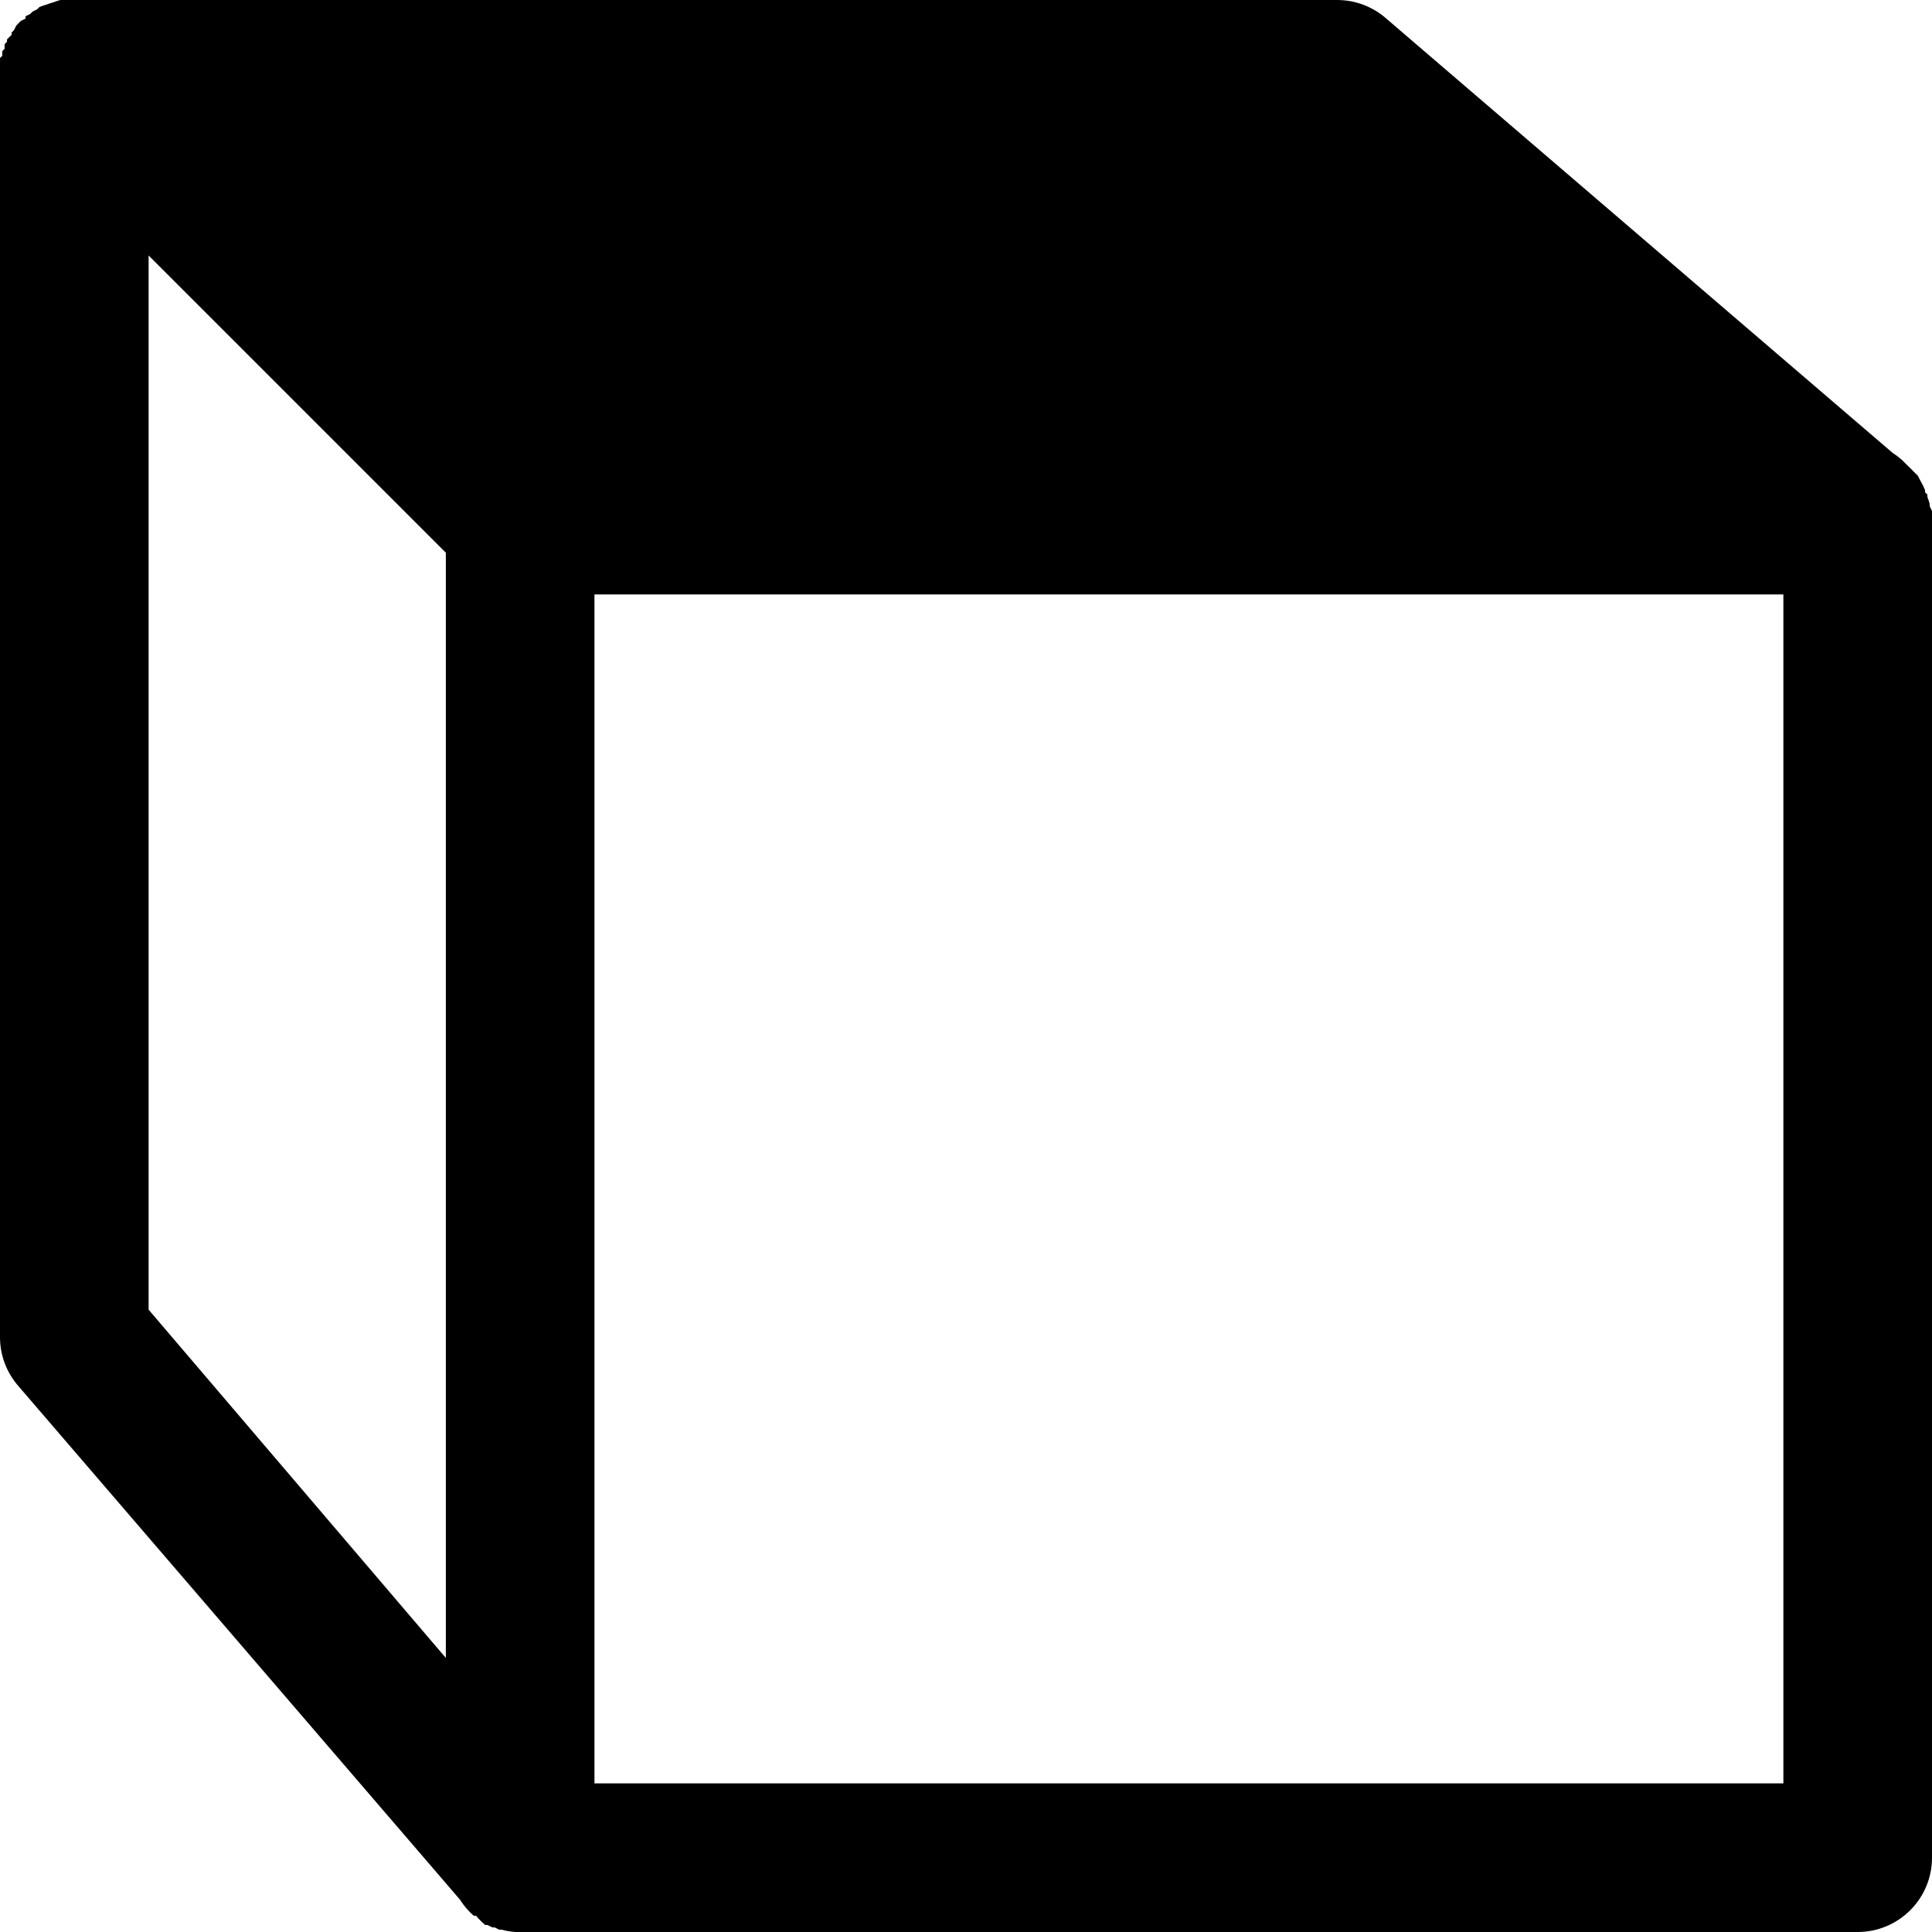
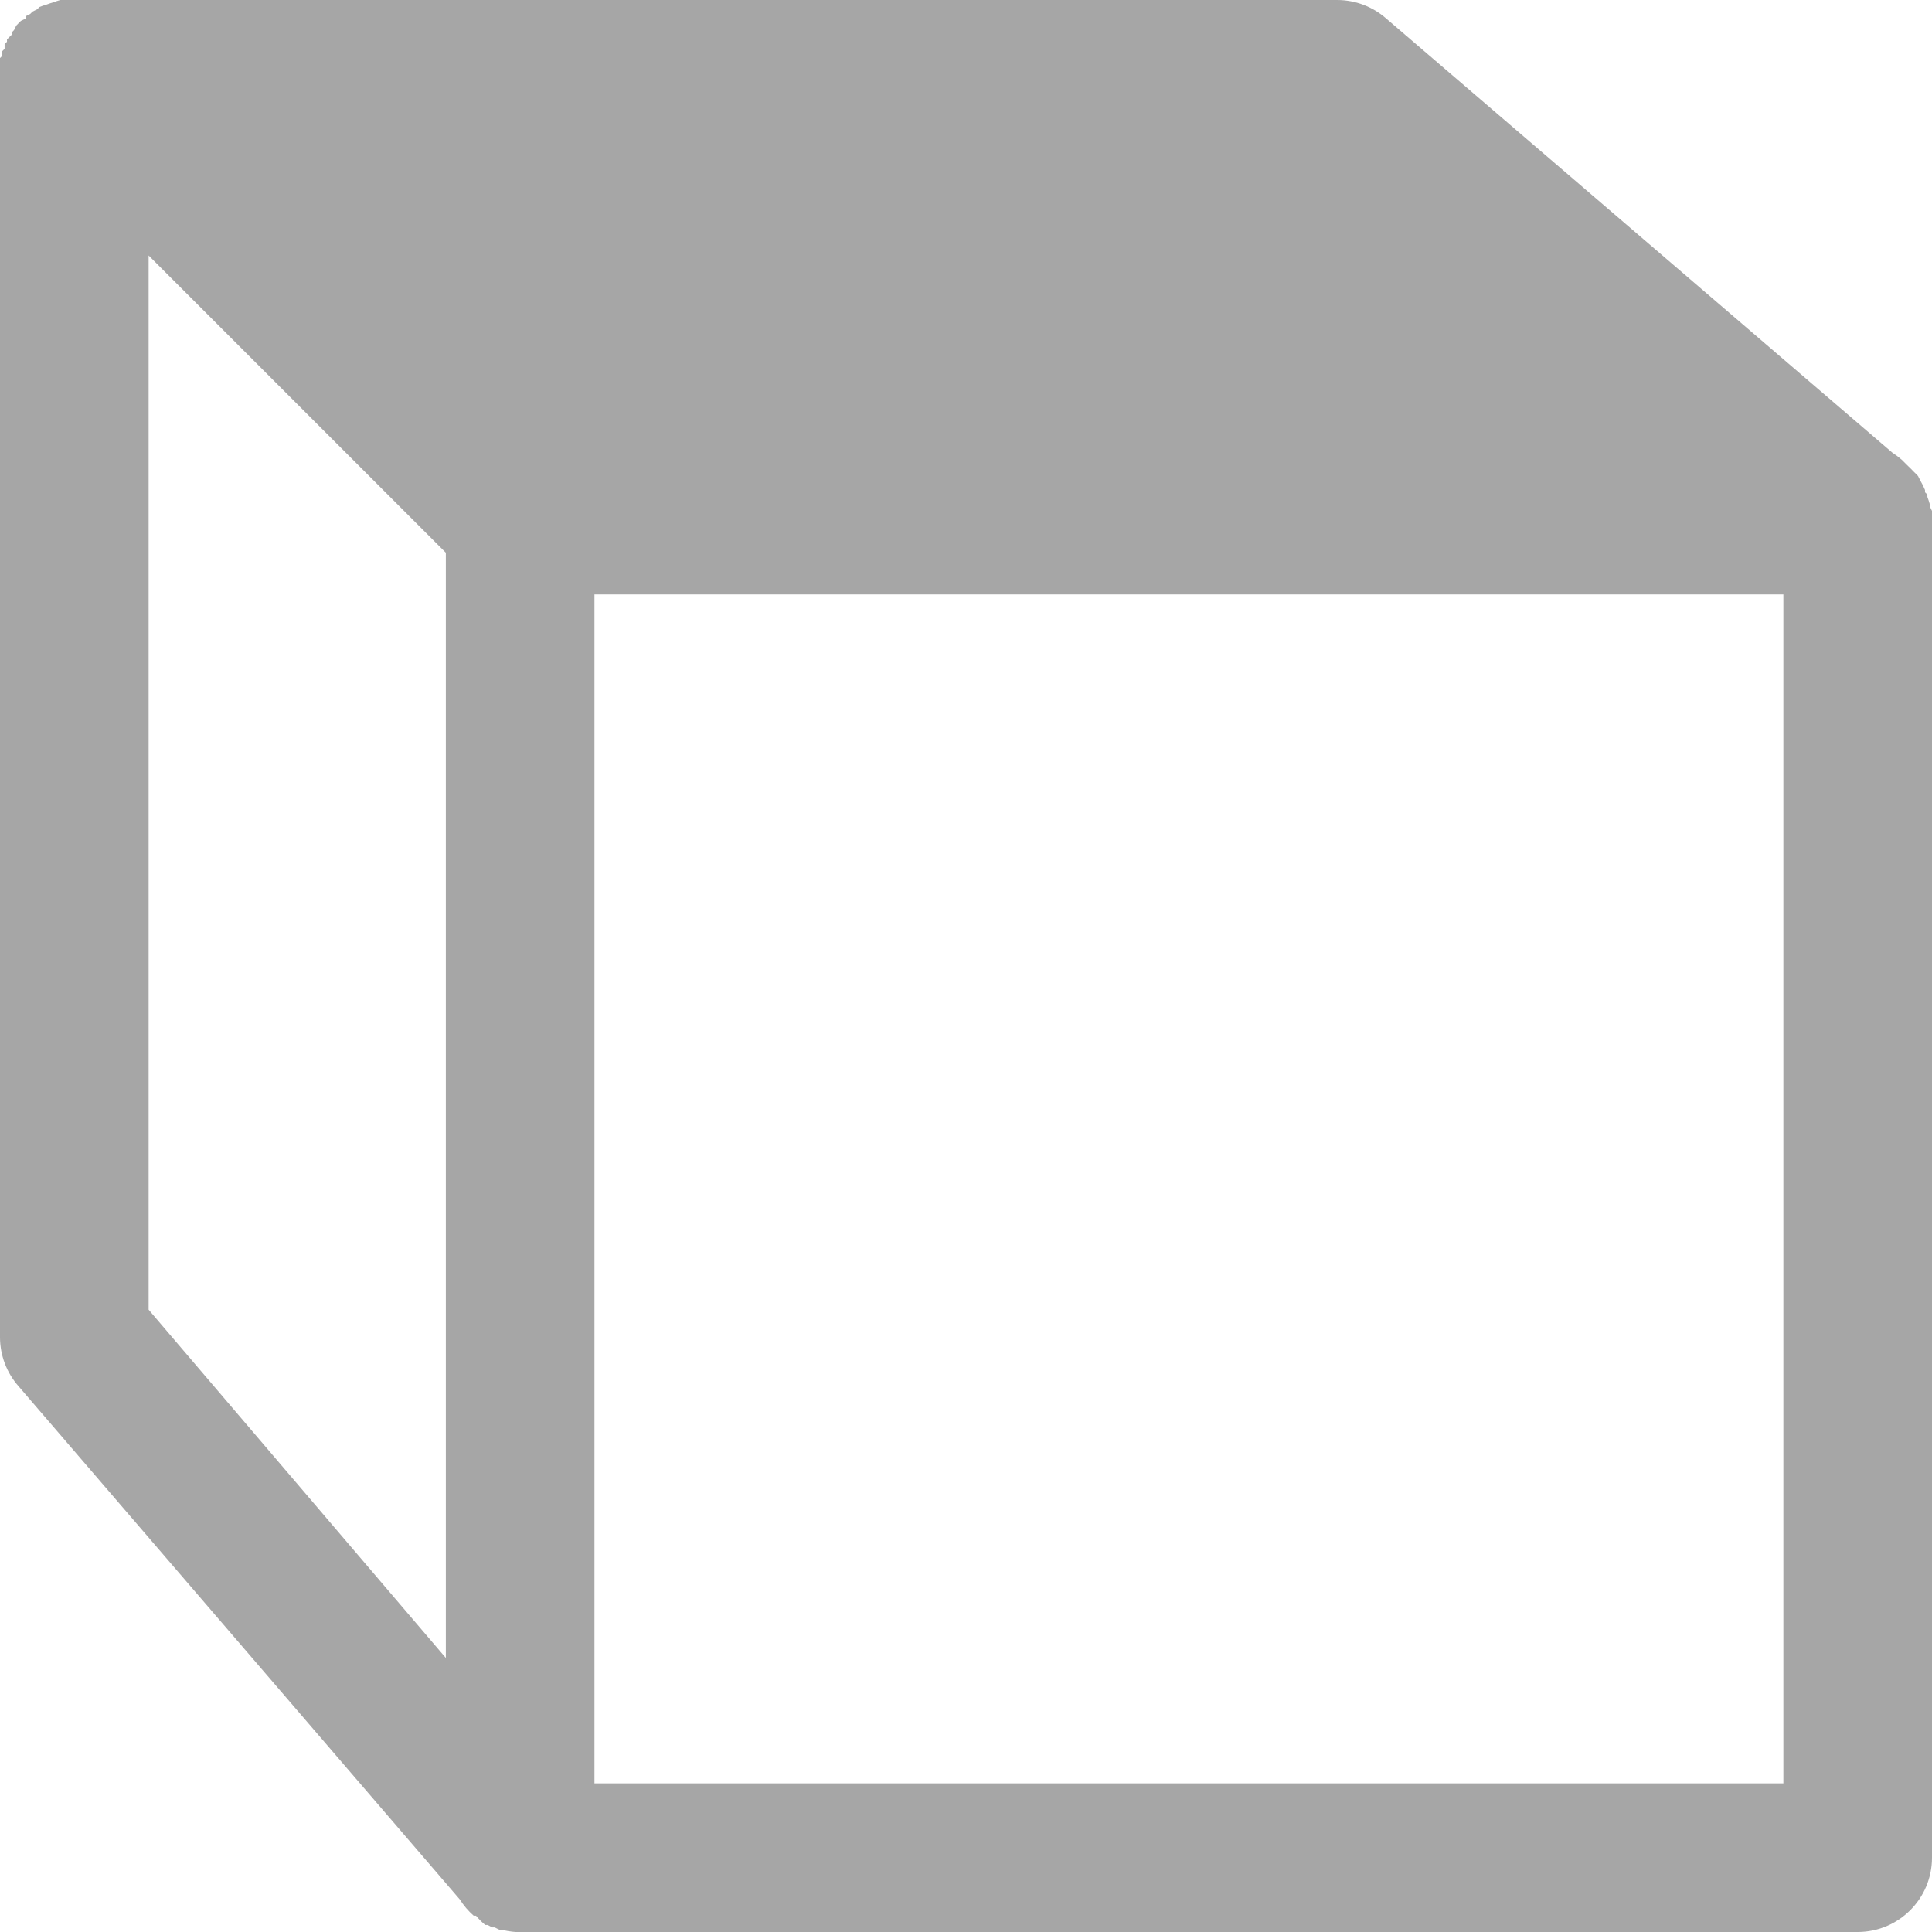
- <svg xmlns="http://www.w3.org/2000/svg" viewBox="0 0 26 26" enable-background="new 0 0 26 26">
-   <path style="text-indent:0;text-align:start;line-height:normal;text-transform:none;block-progression:tb;-inkscape-font-specification:Bitstream Vera Sans" d="M 0.812 0 A 1 1 0 0 0 0.719 0.031 A 1 1 0 0 0 0.625 0.062 A 1 1 0 0 0 0.531 0.094 A 1 1 0 0 0 0.5 0.125 A 1 1 0 0 0 0.438 0.156 A 1 1 0 0 0 0.406 0.188 A 1 1 0 0 0 0.344 0.219 A 1 1 0 0 0 0.344 0.25 A 1 1 0 0 0 0.281 0.281 A 1 1 0 0 0 0.25 0.312 A 1 1 0 0 0 0.219 0.344 A 1 1 0 0 0 0.188 0.406 A 1 1 0 0 0 0.156 0.438 A 1 1 0 0 0 0.156 0.469 A 1 1 0 0 0 0.094 0.531 A 1 1 0 0 0 0.094 0.562 A 1 1 0 0 0 0.062 0.594 A 1 1 0 0 0 0.062 0.656 A 1 1 0 0 0 0.031 0.688 A 1 1 0 0 0 0.031 0.75 A 1 1 0 0 0 0 0.781 A 1 1 0 0 0 0 0.844 A 1 1 0 0 0 0 1.188 L 0 18 A 1 1 0 0 0 0.25 18.656 L 6.188 25.562 A 1 1 0 0 0 6.375 25.781 A 1 1 0 0 0 6.406 25.781 A 1 1 0 0 0 6.531 25.906 A 1 1 0 0 0 6.562 25.906 A 1 1 0 0 0 6.625 25.938 A 1 1 0 0 0 6.656 25.938 A 1 1 0 0 0 6.719 25.969 A 1 1 0 0 0 6.75 25.969 A 1 1 0 0 0 6.938 26 A 1 1 0 0 0 7 26 A 1 1 0 0 0 7.062 26 L 25 26 A 1 1 0 0 0 26 25 L 26 7.062 A 1 1 0 0 0 26 7 A 1 1 0 0 0 26 6.969 A 1 1 0 0 0 26 6.906 A 1 1 0 0 0 26 6.875 A 1 1 0 0 0 25.969 6.812 A 1 1 0 0 0 25.969 6.781 A 1 1 0 0 0 25.938 6.688 A 1 1 0 0 0 25.938 6.656 A 1 1 0 0 0 25.906 6.625 A 1 1 0 0 0 25.906 6.594 A 1 1 0 0 0 25.844 6.469 A 1 1 0 0 0 25.812 6.406 A 1 1 0 0 0 25.75 6.344 A 1 1 0 0 0 25.688 6.281 A 1 1 0 0 0 25.656 6.25 L 25.594 6.188 A 1 1 0 0 0 25.469 6.094 L 18.656 0.25 A 1 1 0 0 0 18 0 L 1.188 0 L 1 0 A 1 1 0 0 0 0.906 0 A 1 1 0 0 0 0.812 0 z M 2 3.438 L 6 7.438 L 6 22.312 L 2 17.625 L 2 3.438 z M 8 8 L 24 8 L 24 24 L 8 24 L 8 8 z" overflow="visible" enable-background="accumulate" font-family="Bitstream Vera Sans" />
+ <svg xmlns="http://www.w3.org/2000/svg" viewBox="0 0 26 26" enable-background="new 0 0 26 26" version="1.1" id="svg1">
+   <defs id="defs1" />
+   <path style="text-indent:0;text-align:start;line-height:normal;text-transform:none;block-progression:tb;-inkscape-font-specification:Bitstream Vera Sans;fill:#a6a6a6;fill-opacity:1" d="M 0.812 0 A 1 1 0 0 0 0.719 0.031 A 1 1 0 0 0 0.625 0.062 A 1 1 0 0 0 0.531 0.094 A 1 1 0 0 0 0.5 0.125 A 1 1 0 0 0 0.438 0.156 A 1 1 0 0 0 0.406 0.188 A 1 1 0 0 0 0.344 0.219 A 1 1 0 0 0 0.344 0.25 A 1 1 0 0 0 0.281 0.281 A 1 1 0 0 0 0.25 0.312 A 1 1 0 0 0 0.219 0.344 A 1 1 0 0 0 0.188 0.406 A 1 1 0 0 0 0.156 0.438 A 1 1 0 0 0 0.156 0.469 A 1 1 0 0 0 0.094 0.531 A 1 1 0 0 0 0.094 0.562 A 1 1 0 0 0 0.062 0.594 A 1 1 0 0 0 0.062 0.656 A 1 1 0 0 0 0.031 0.688 A 1 1 0 0 0 0.031 0.75 A 1 1 0 0 0 0 0.781 A 1 1 0 0 0 0 0.844 A 1 1 0 0 0 0 1.188 L 0 18 A 1 1 0 0 0 0.25 18.656 L 6.188 25.562 A 1 1 0 0 0 6.375 25.781 A 1 1 0 0 0 6.406 25.781 A 1 1 0 0 0 6.531 25.906 A 1 1 0 0 0 6.562 25.906 A 1 1 0 0 0 6.625 25.938 A 1 1 0 0 0 6.656 25.938 A 1 1 0 0 0 6.719 25.969 A 1 1 0 0 0 6.75 25.969 A 1 1 0 0 0 6.938 26 A 1 1 0 0 0 7 26 A 1 1 0 0 0 7.062 26 L 25 26 A 1 1 0 0 0 26 25 L 26 7.062 A 1 1 0 0 0 26 7 A 1 1 0 0 0 26 6.969 A 1 1 0 0 0 26 6.906 A 1 1 0 0 0 26 6.875 A 1 1 0 0 0 25.969 6.812 A 1 1 0 0 0 25.969 6.781 A 1 1 0 0 0 25.938 6.688 A 1 1 0 0 0 25.938 6.656 A 1 1 0 0 0 25.906 6.625 A 1 1 0 0 0 25.906 6.594 A 1 1 0 0 0 25.844 6.469 A 1 1 0 0 0 25.812 6.406 A 1 1 0 0 0 25.75 6.344 A 1 1 0 0 0 25.688 6.281 A 1 1 0 0 0 25.656 6.25 L 25.594 6.188 A 1 1 0 0 0 25.469 6.094 L 18.656 0.25 A 1 1 0 0 0 18 0 L 1.188 0 L 1 0 A 1 1 0 0 0 0.906 0 A 1 1 0 0 0 0.812 0 z M 2 3.438 L 6 7.438 L 6 22.312 L 2 17.625 L 2 3.438 z M 8 8 L 24 8 L 24 24 L 8 24 L 8 8 z" overflow="visible" enable-background="accumulate" font-family="Bitstream Vera Sans" id="path1" />
</svg>
